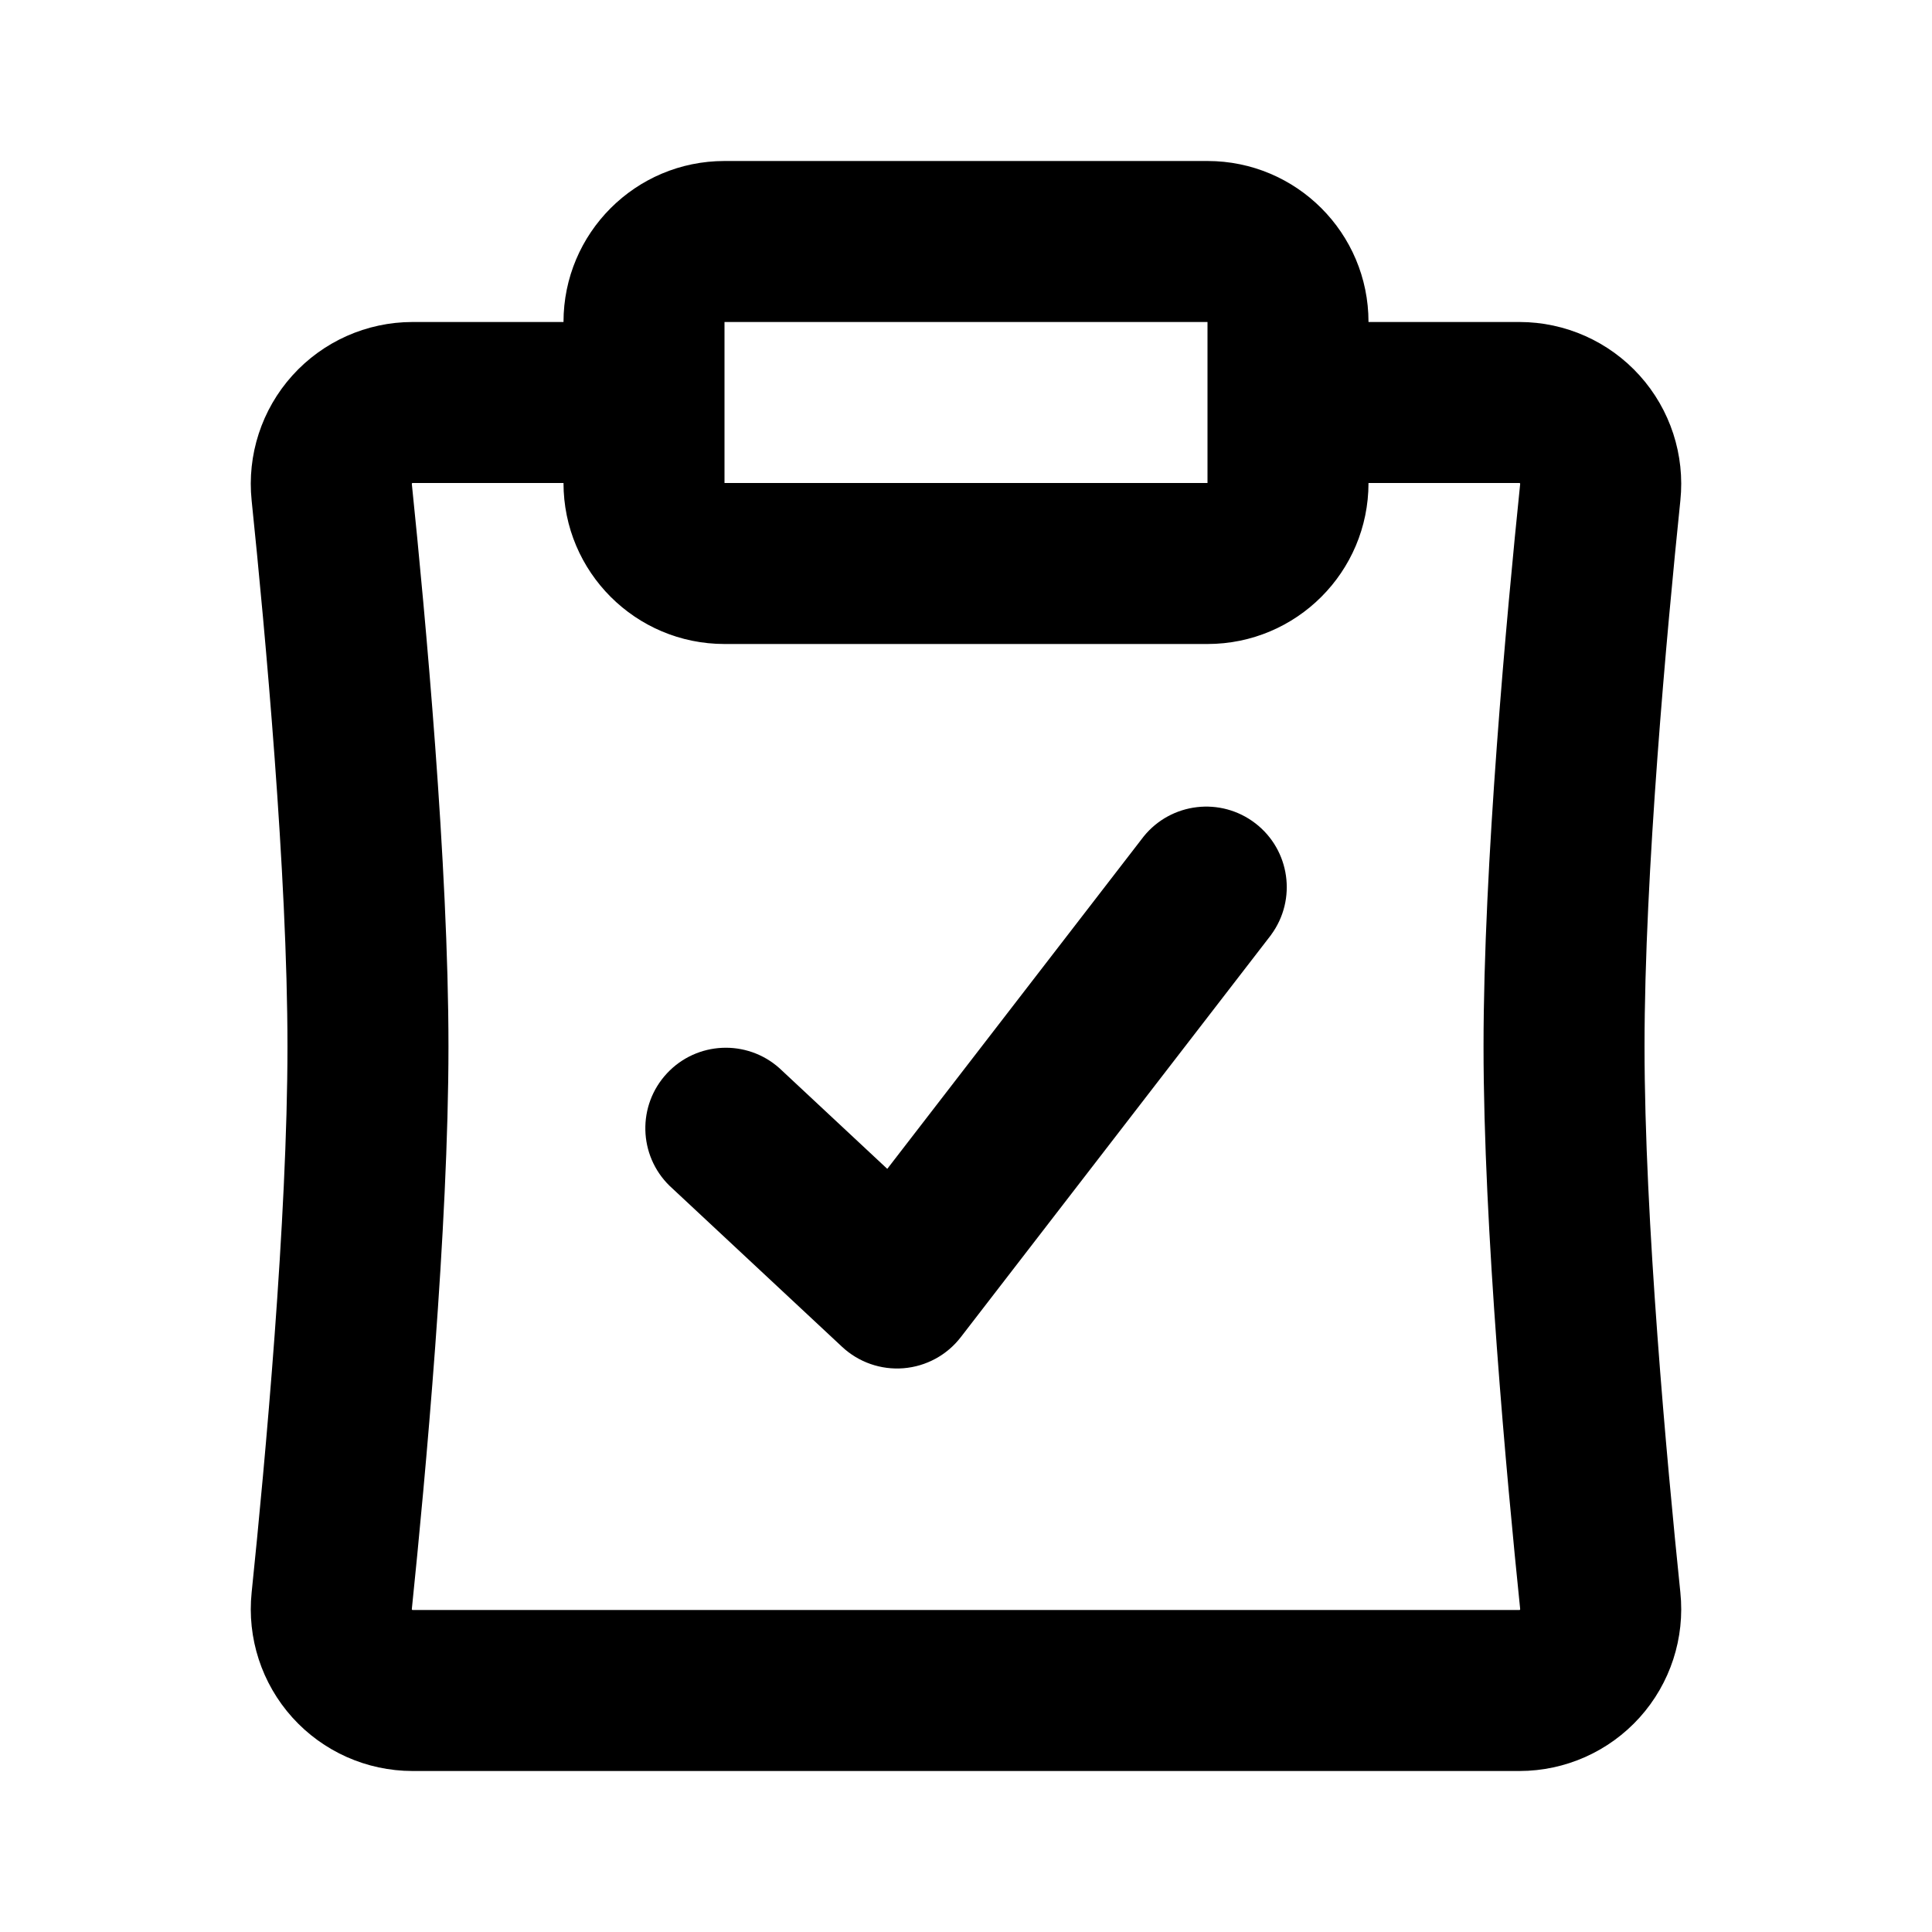
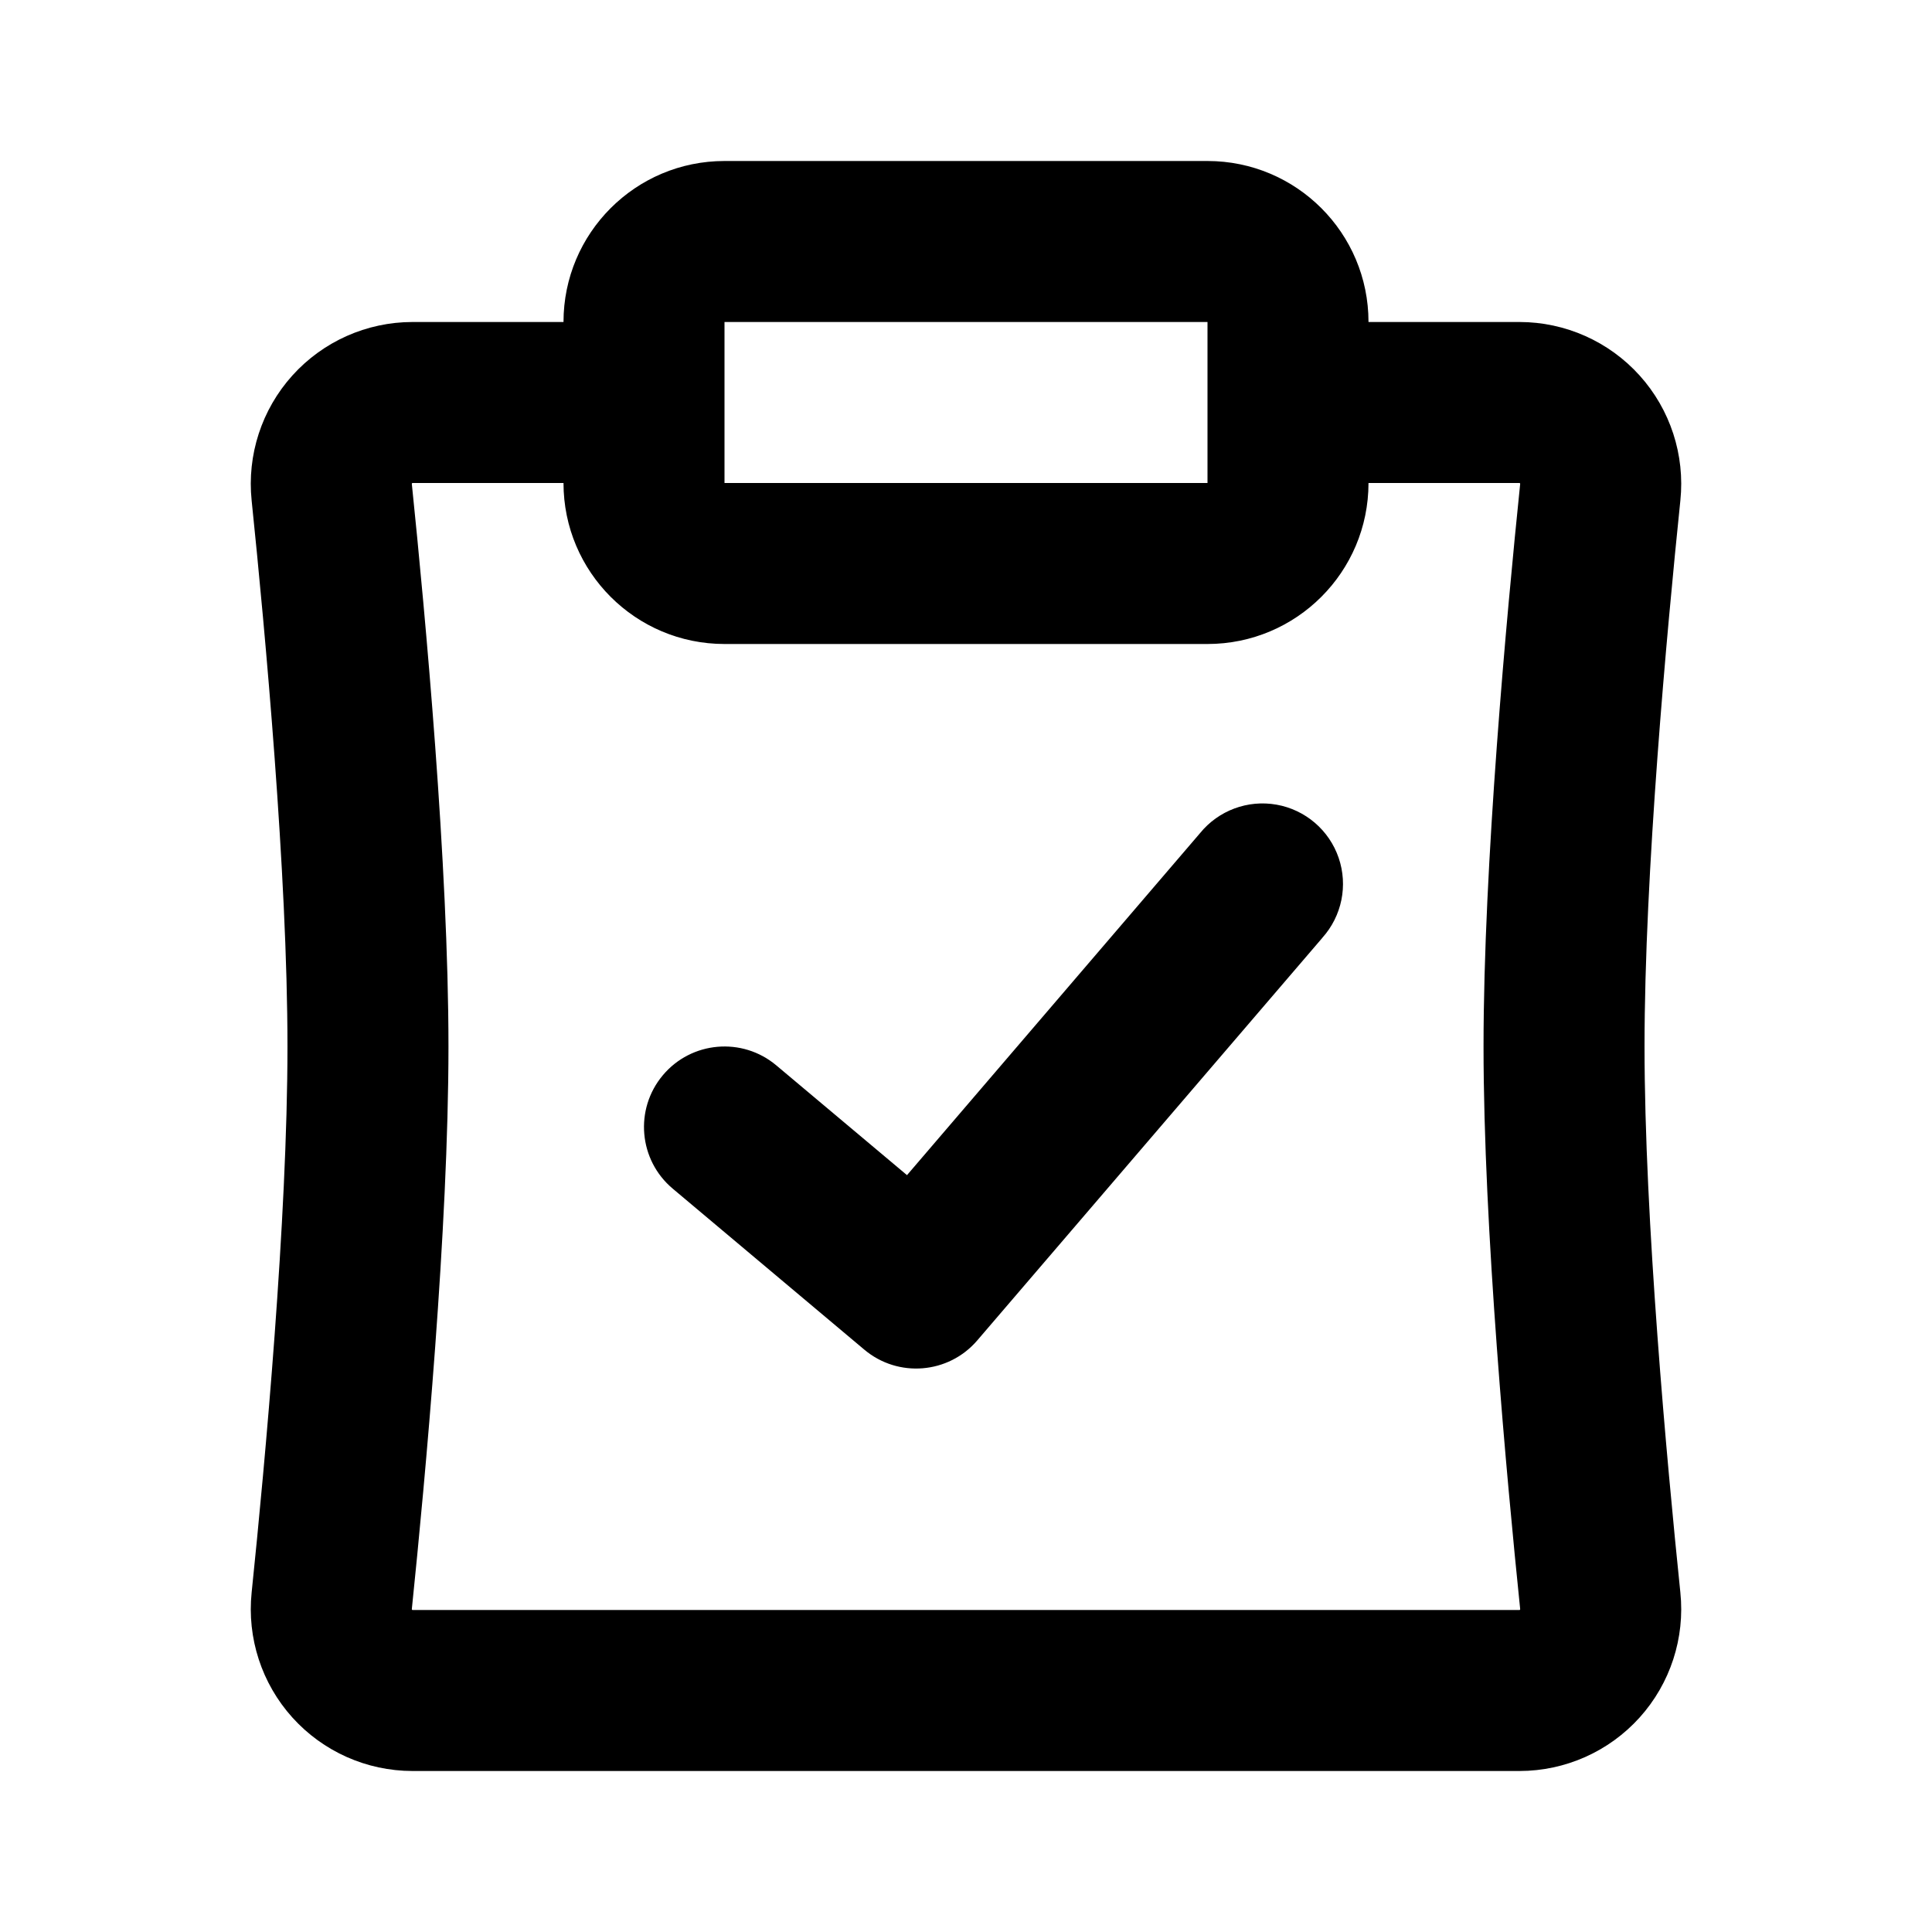
<svg xmlns="http://www.w3.org/2000/svg" width="24" height="24" fill="none" viewBox="0 0 24 24">
-   <path fill="currentColor" fill-rule="evenodd" d="M7 4a2 2 0 012-2h6a2 2 0 012 2v2a2 2 0 01-2 2H9a2 2 0 01-2-2H5.122l-.003.003a.015.015 0 00-.003.005v.005c.167 1.623.455 4.733.455 6.987 0 2.254-.288 5.364-.455 6.987v.005l.003.005.002.002h.001l.002.001h13.754l.003-.003a.014.014 0 00.003-.005v-.005c-.167-1.623-.455-4.733-.455-6.987 0-2.254.288-5.364.455-6.987v-.005l-.003-.005A.016.016 0 0018.878 6H17V4h1.876a2.01 2.01 0 011.998 2.218c-.168 1.626-.445 4.643-.445 6.782 0 2.14.277 5.156.445 6.782A2.01 2.01 0 0118.876 22H5.124a2.01 2.01 0 01-1.998-2.218c.168-1.626.445-4.643.445-6.782 0-2.14-.277-5.156-.445-6.782A2.01 2.01 0 015.124 4H7zm8 0H9v2h6V4zm.792 7.61a1 1 0 00-1.584-1.22l-3.186 4.13-1.34-1.251a1 1 0 00-1.364 1.462l2.143 2a1 1 0 001.474-.12l3.857-5z" />
+   <path fill="currentColor" fill-rule="evenodd" d="M7 4a2 2 0 012-2h6a2 2 0 012 2v2a2 2 0 01-2 2H9a2 2 0 01-2-2H5.122l-.003.003a.015.015 0 00-.003.005v.005c.167 1.623.455 4.733.455 6.987 0 2.254-.288 5.364-.455 6.987v.005l.003.005.002.002h.001l.002.001h13.754l.003-.003a.014.014 0 00.003-.005v-.005c-.167-1.623-.455-4.733-.455-6.987 0-2.254.288-5.364.455-6.987v-.005l-.003-.005A.016.016 0 0018.878 6H17V4h1.876a2.01 2.01 0 011.998 2.218c-.168 1.626-.445 4.643-.445 6.782 0 2.14.277 5.156.445 6.782A2.01 2.01 0 0118.876 22H5.124a2.01 2.01 0 01-1.998-2.218c.168-1.626.445-4.643.445-6.782 0-2.14-.277-5.156-.445-6.782A2.01 2.01 0 015.124 4H7zm8 0H9v2h6V4zm1.426 7.65a1 1 0 10-1.519-1.3l-3.64 4.248-1.624-1.364a1 1 0 00-1.286 1.532l2.38 2a1 1 0 001.403-.115l4.286-5z" />
</svg>
